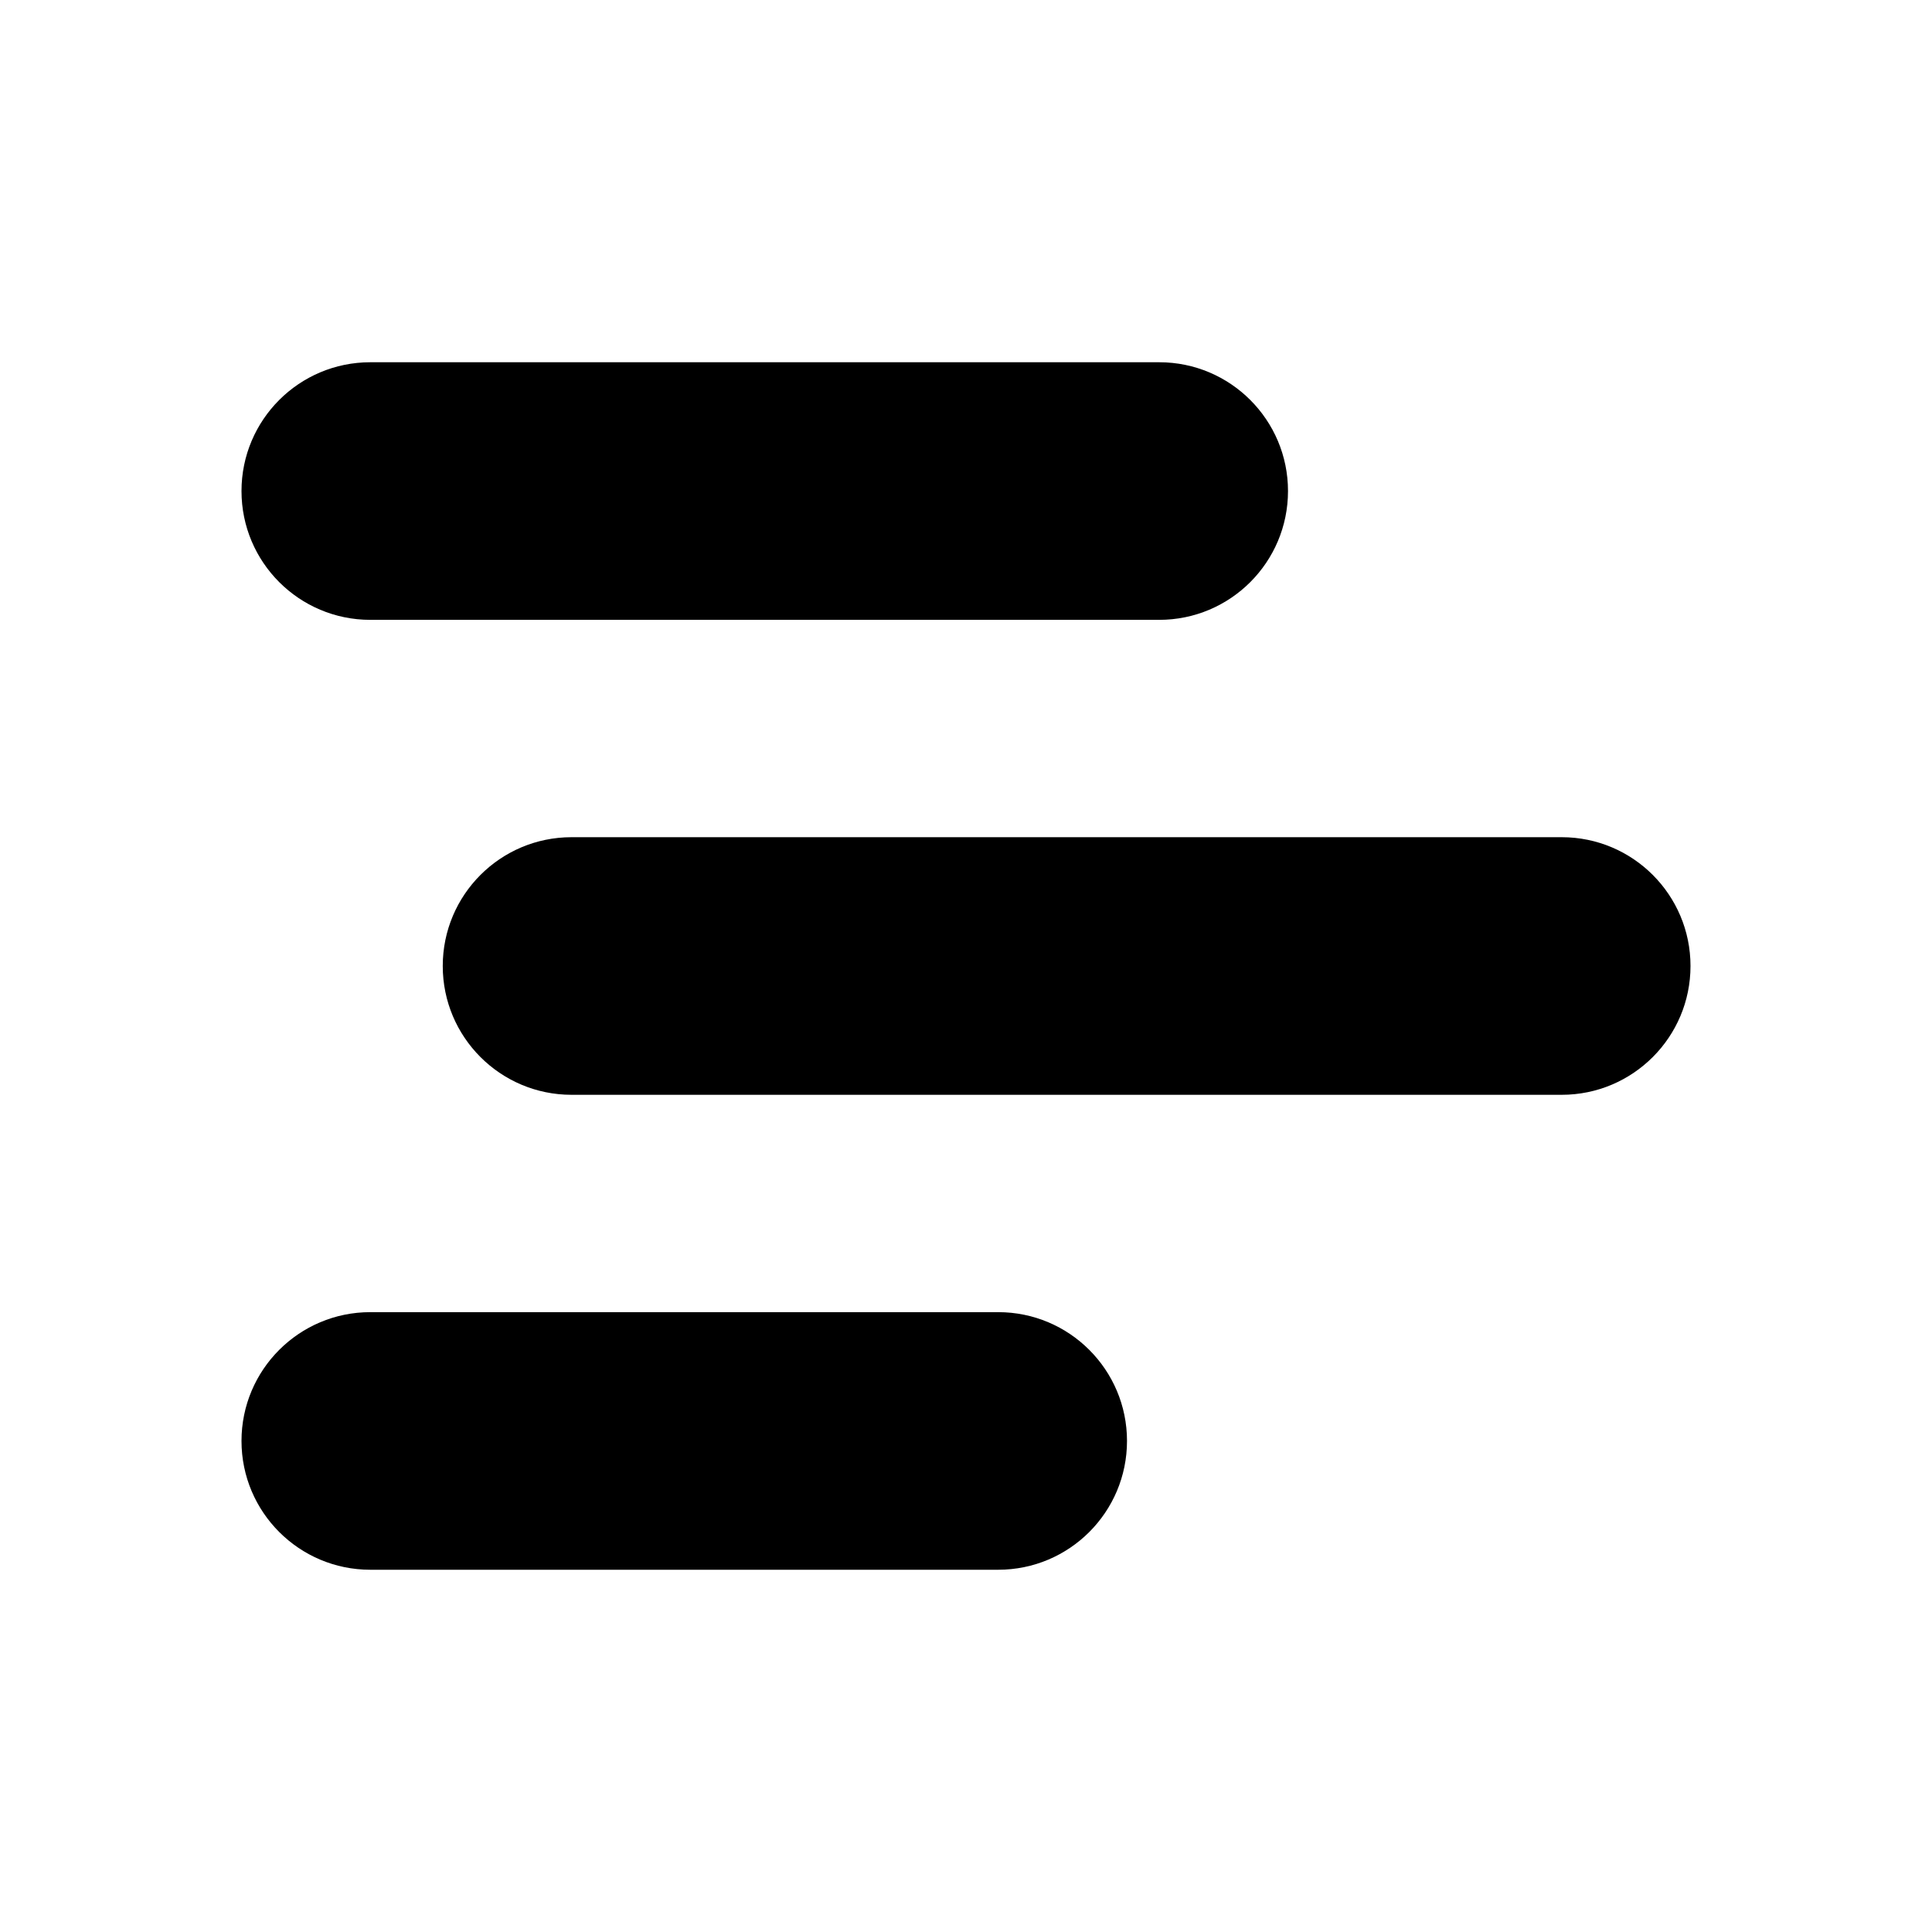
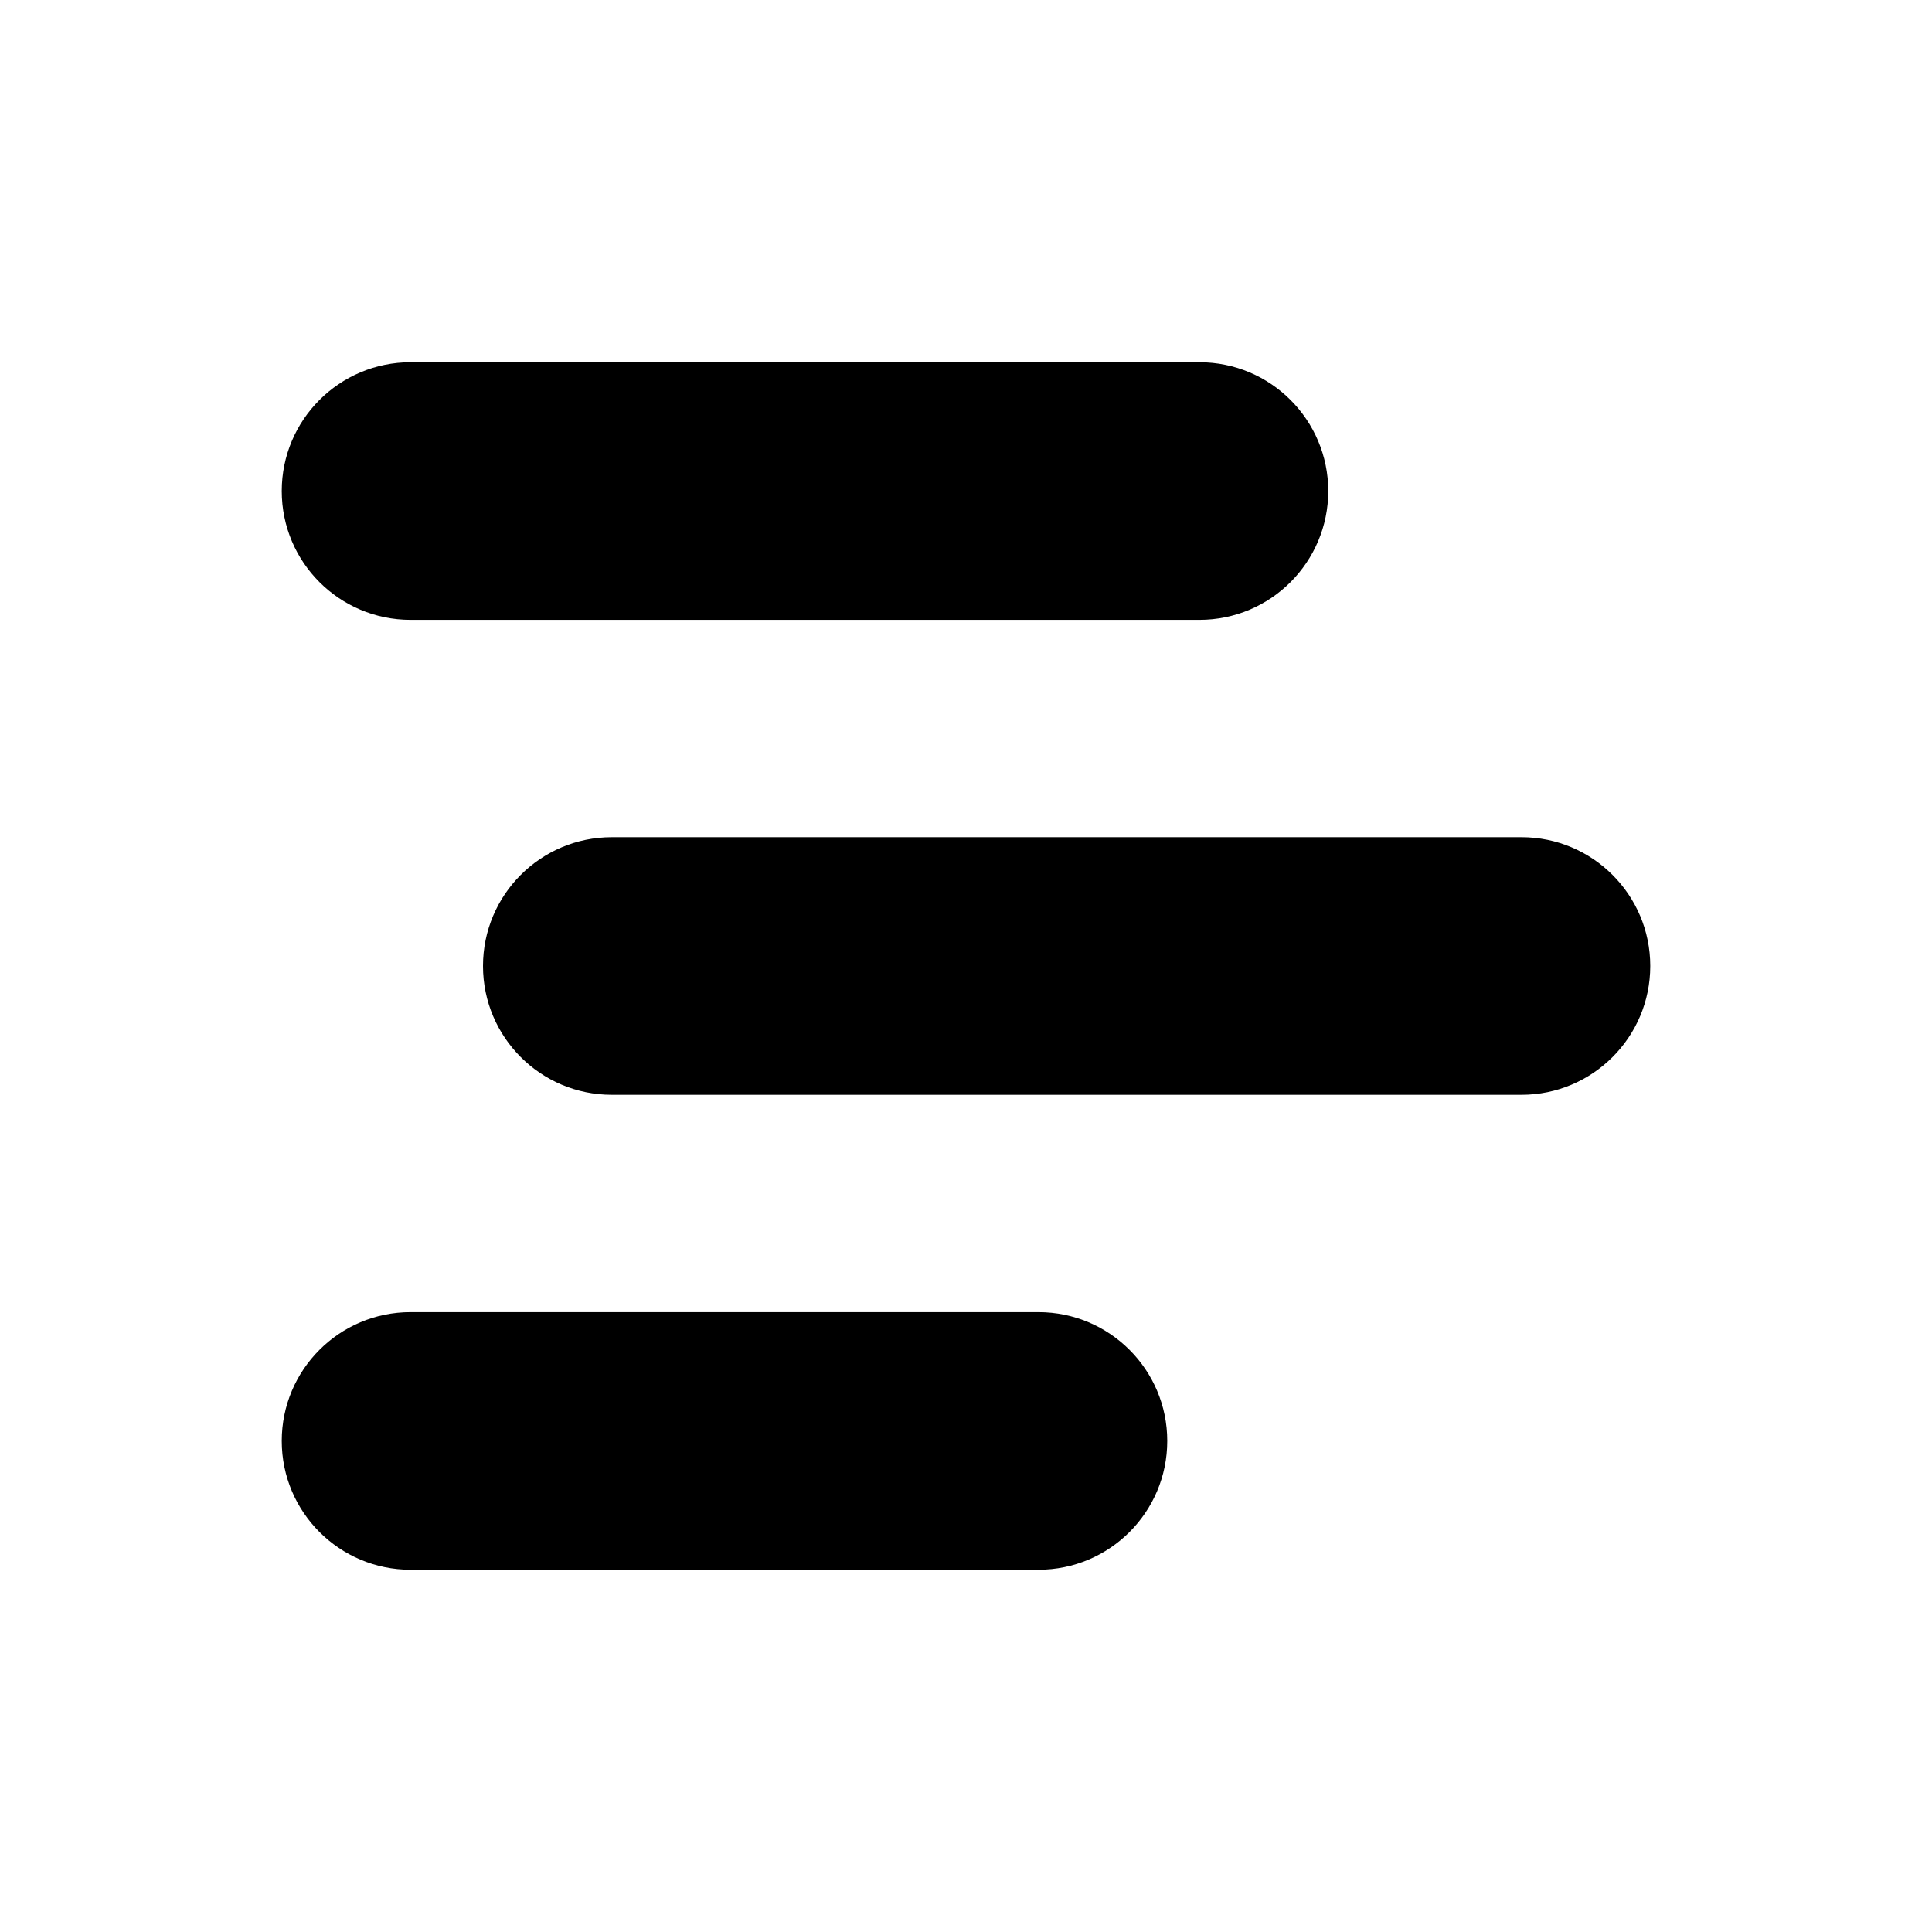
<svg xmlns="http://www.w3.org/2000/svg" width="24" height="24" viewBox="0 0 24 24" fill="currentColor">
-   <rect x="3" y="4.5" width="13" height="3.2" rx="1.6" />
-   <rect x="5.5" y="10.4" width="15.5" height="3.2" rx="1.6" />
-   <rect x="3" y="16.3" width="11" height="3.2" rx="1.6" />
+   <rect x="3.5" y="4.5" width="13" height="3.2" rx="1.6" />
+   <rect x="6" y="10.4" width="14.5" height="3.2" rx="1.6" />
+   <rect x="3.5" y="16.3" width="11" height="3.2" rx="1.6" />
</svg>
